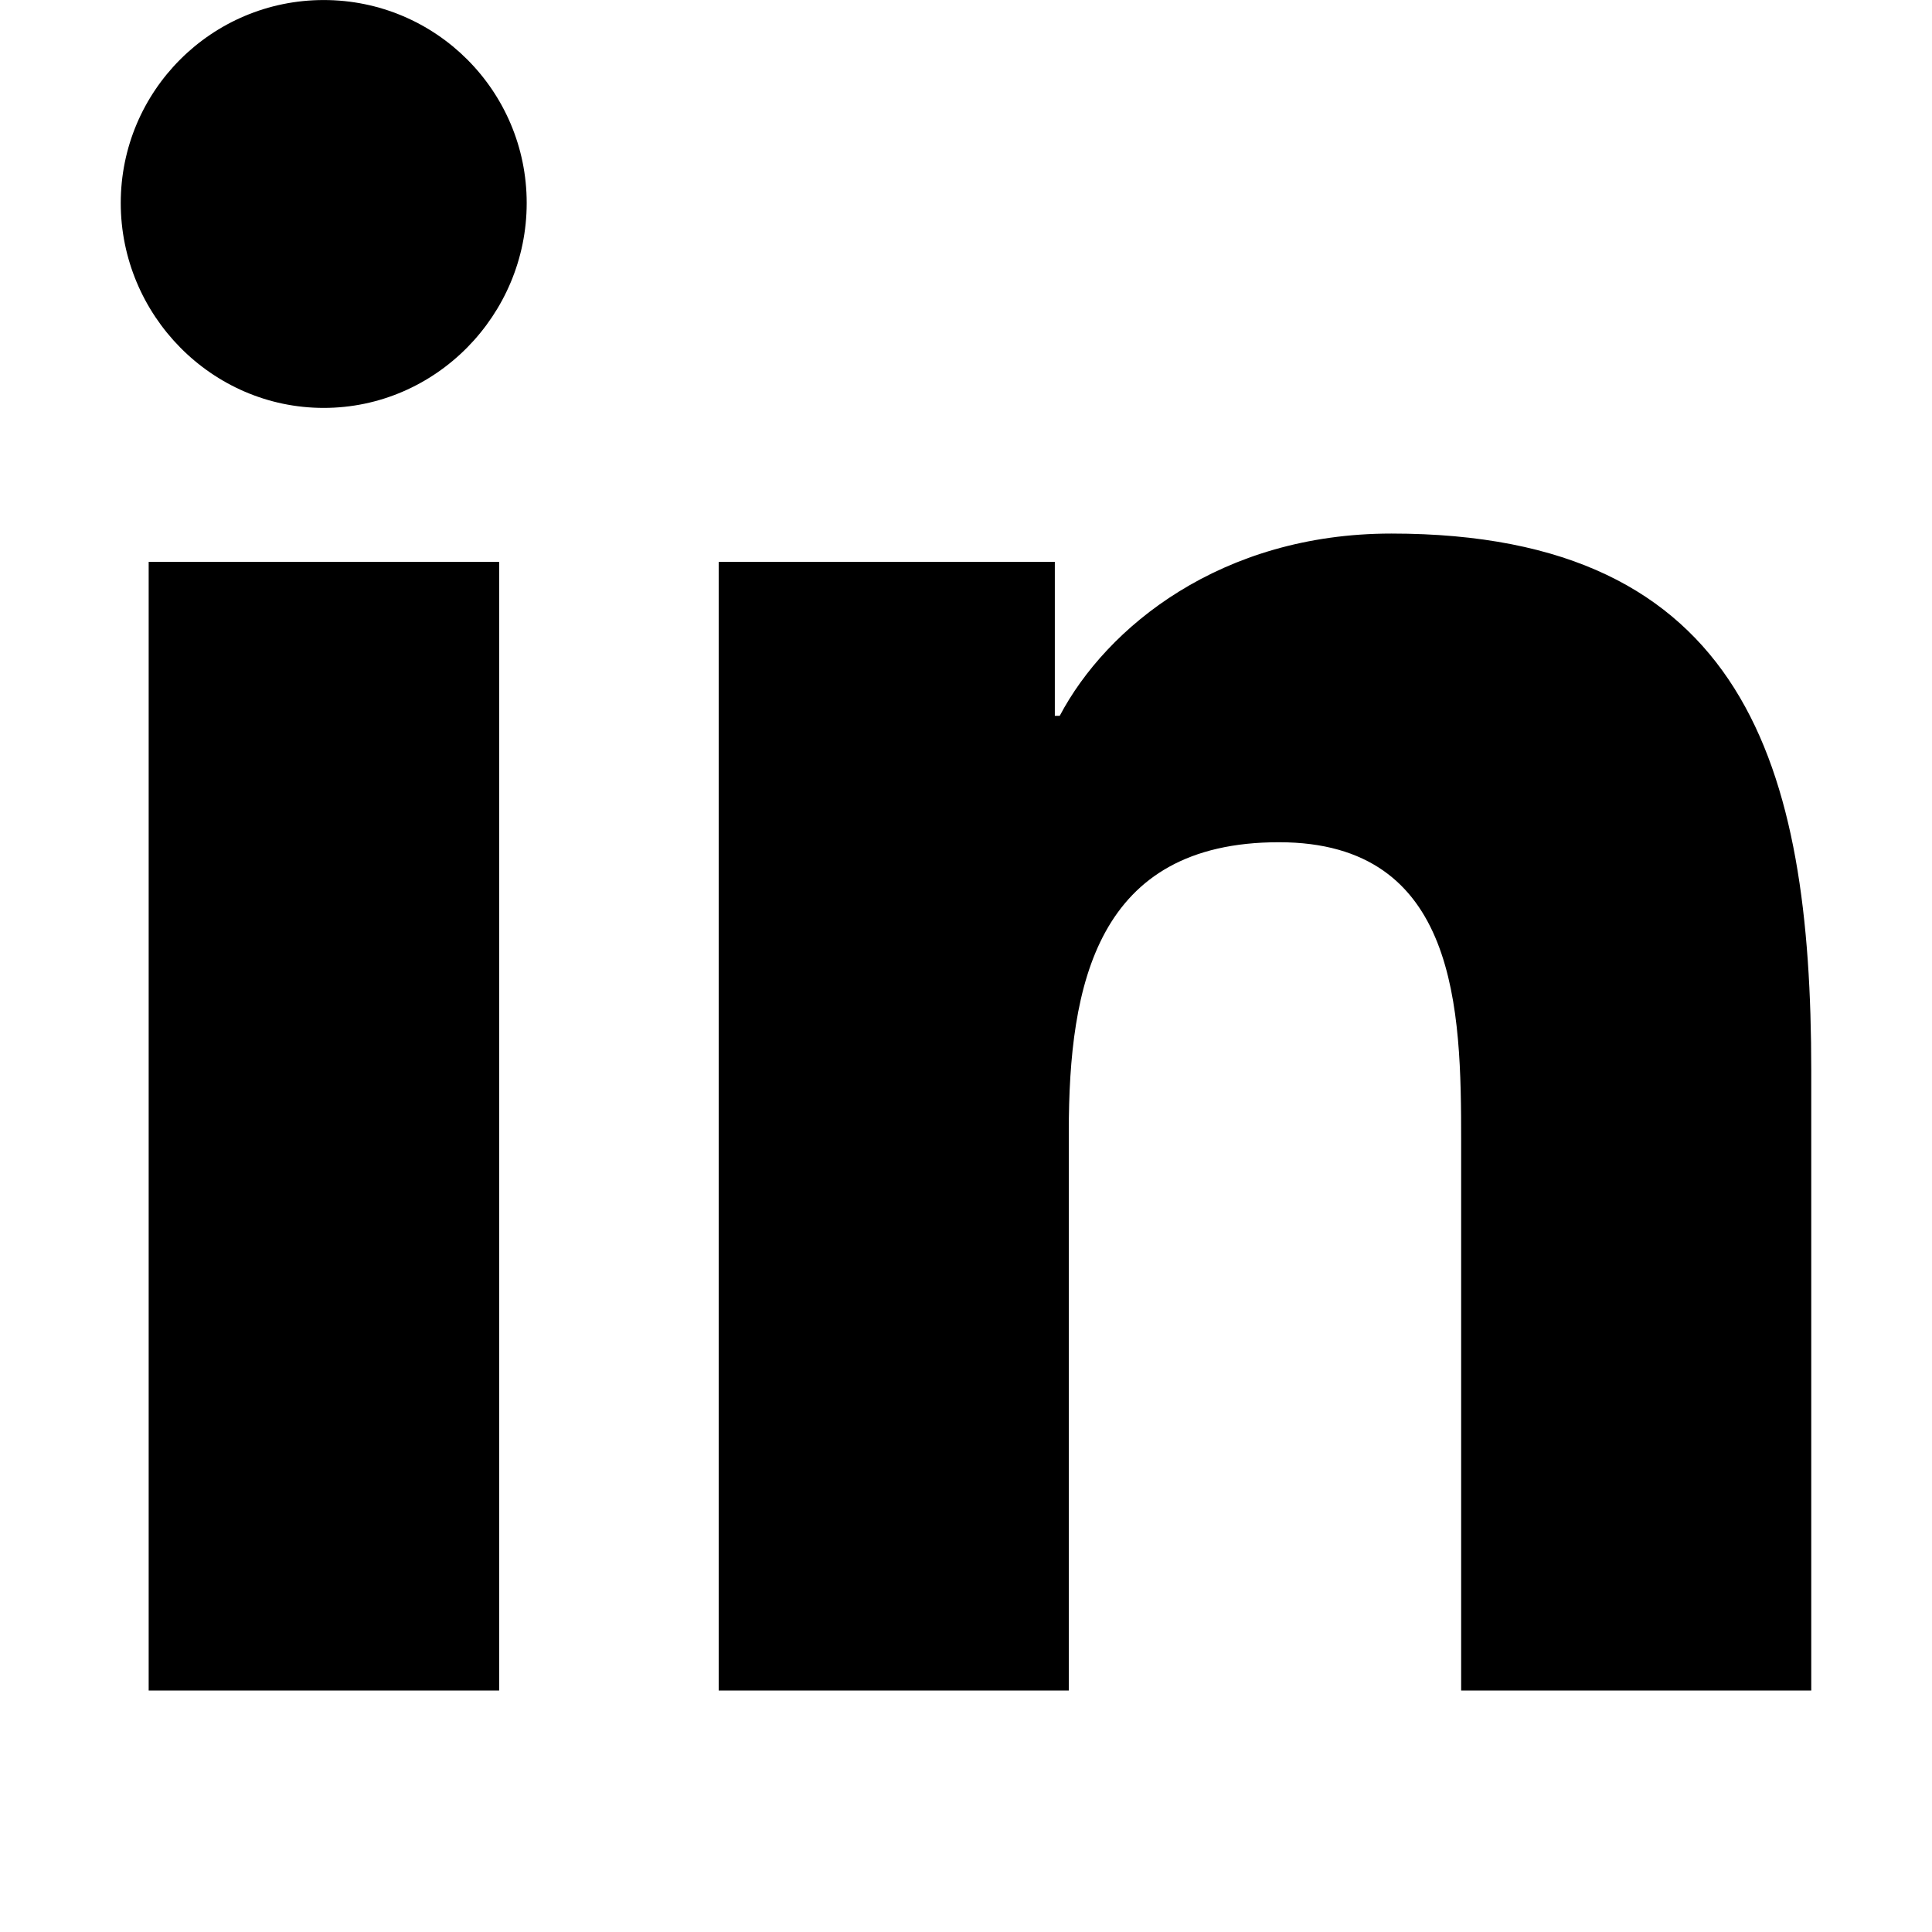
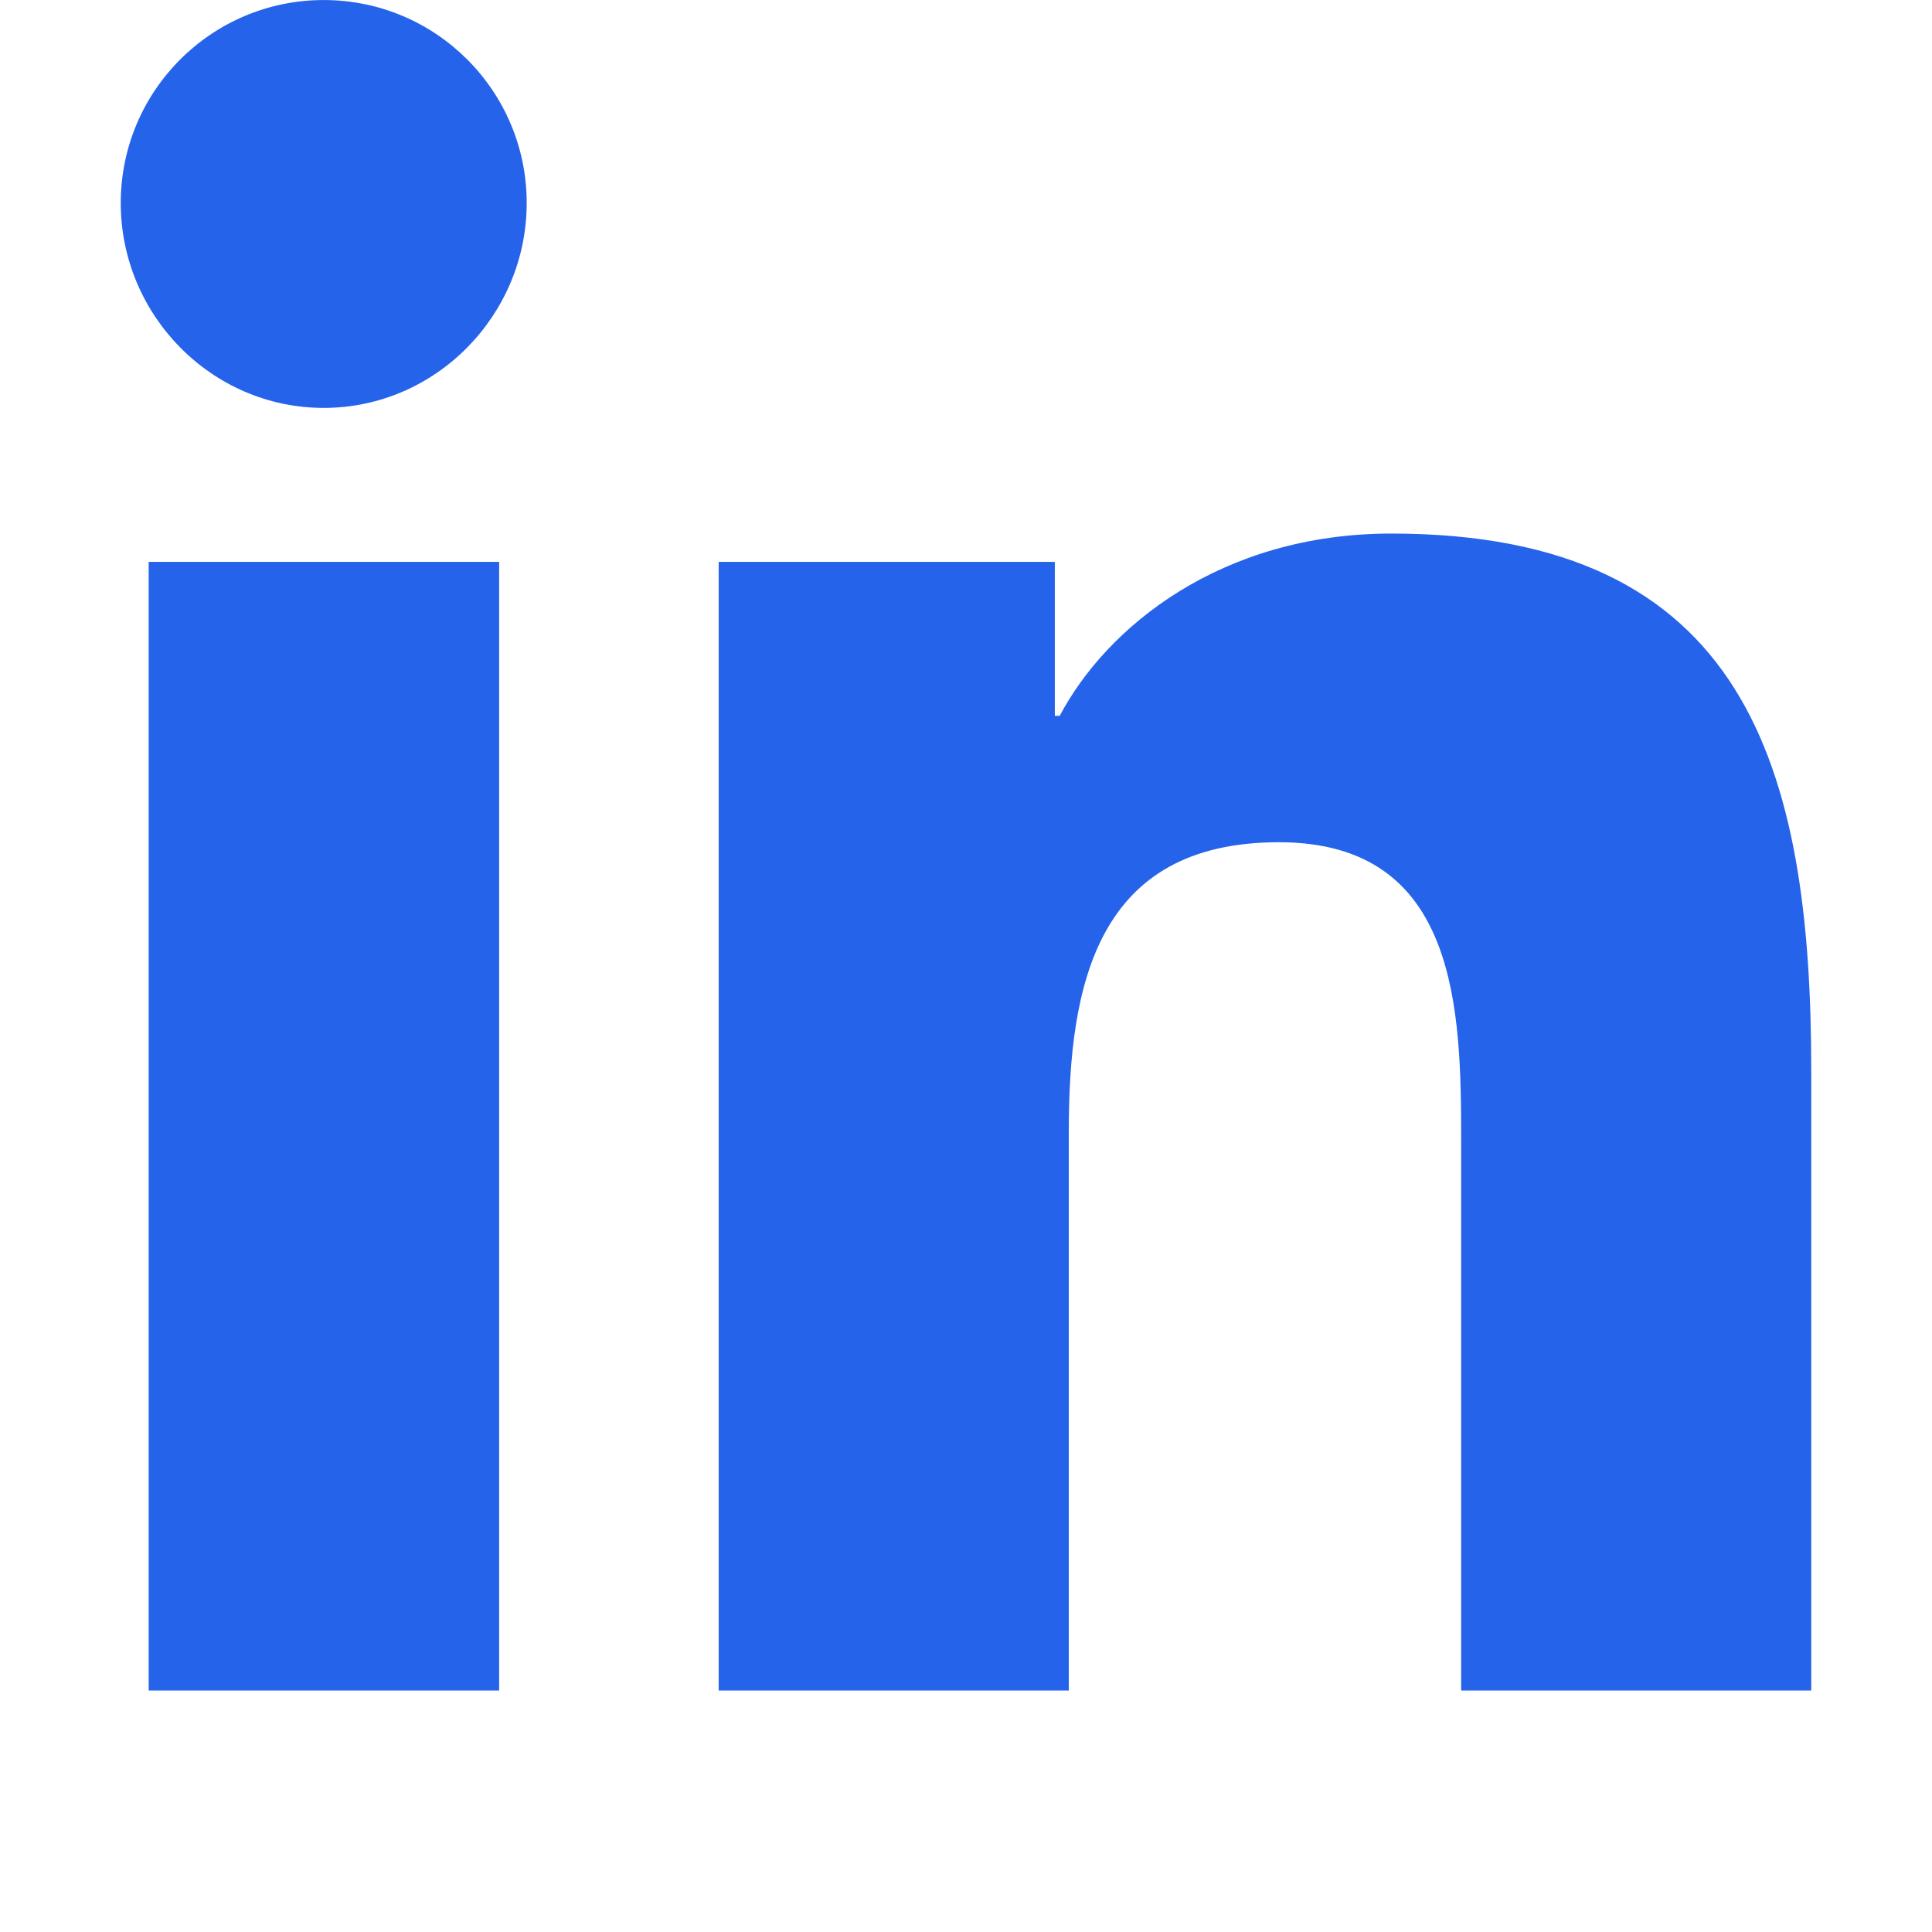
- <svg xmlns="http://www.w3.org/2000/svg" stroke="currentColor" fill="currentColor" stroke-width="0" viewBox="0 0 448 512" class="text-4xl text-blue-600" height="1em" width="1em">
+ <svg xmlns="http://www.w3.org/2000/svg" stroke="currentColor" fill="#2563EB" stroke-width="0" viewBox="0 0 448 512" height="1em" width="1em">
  <path d="M100.28 448H7.4V148.9h92.88zM53.79 108.1C24.09 108.1 0 83.5 0 53.8a53.79 53.79 0 0 1 107.58 0c0 29.7-24.1 54.3-53.79 54.3zM447.9 448h-92.68V302.4c0-34.7-.7-79.2-48.29-79.2-48.29 0-55.69 37.7-55.69 76.7V448h-92.78V148.9h89.08v40.8h1.3c12.4-23.5 42.69-48.3 87.88-48.3 94 0 111.28 61.9 111.28 142.3V448z" />
</svg>
